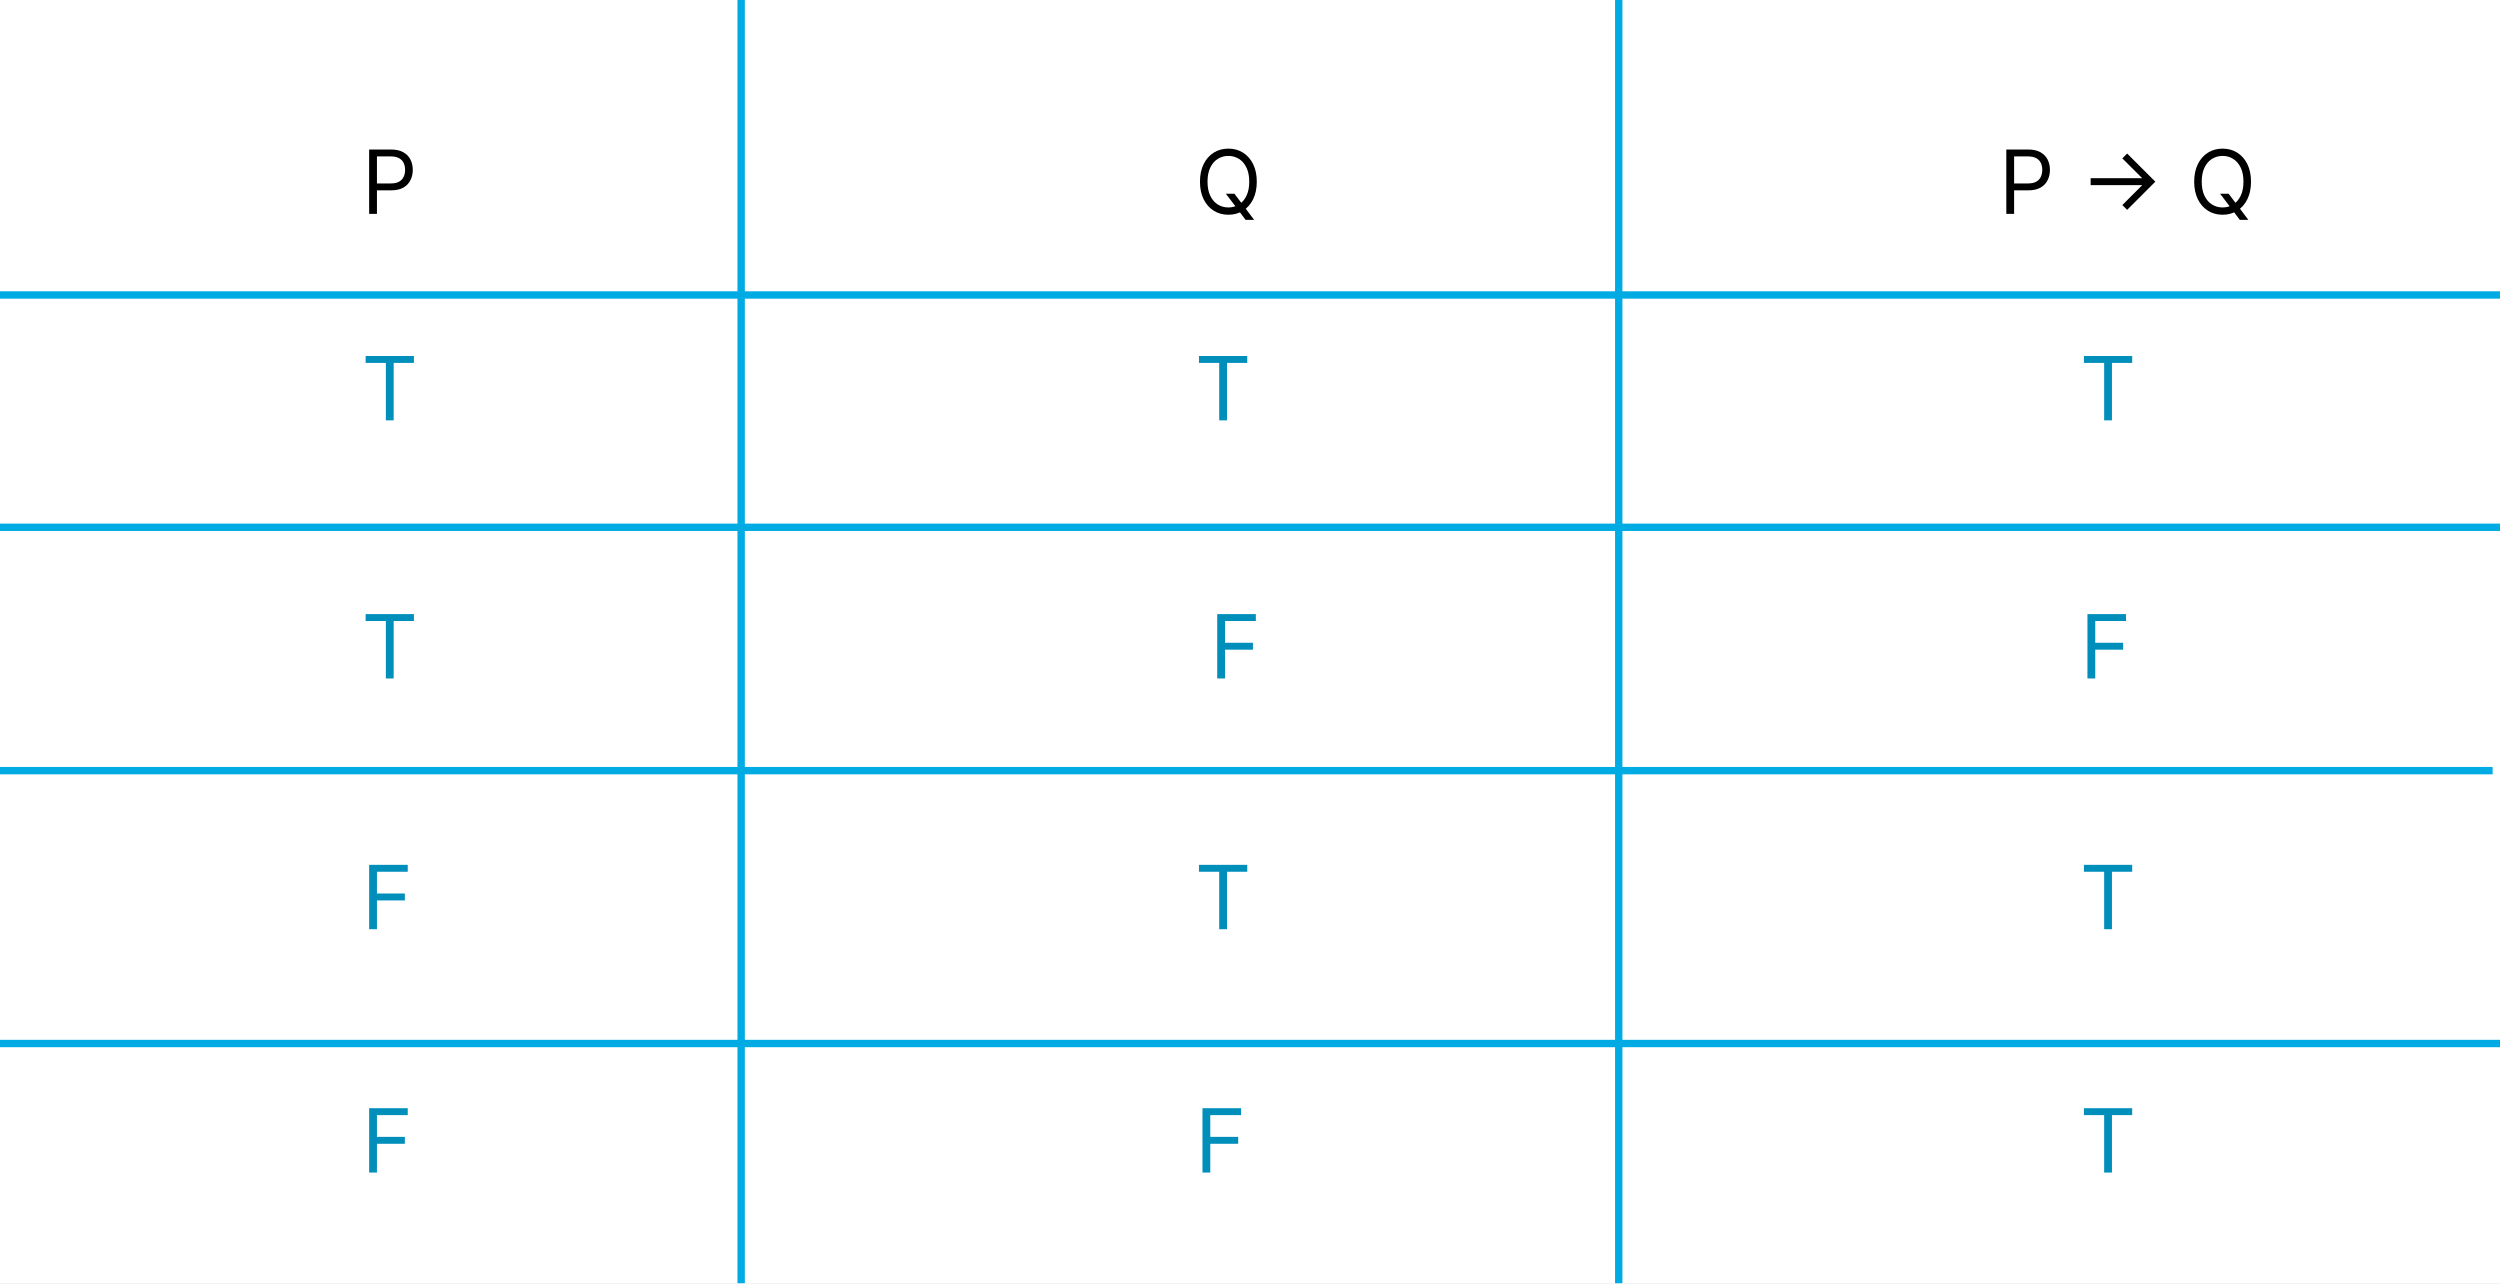
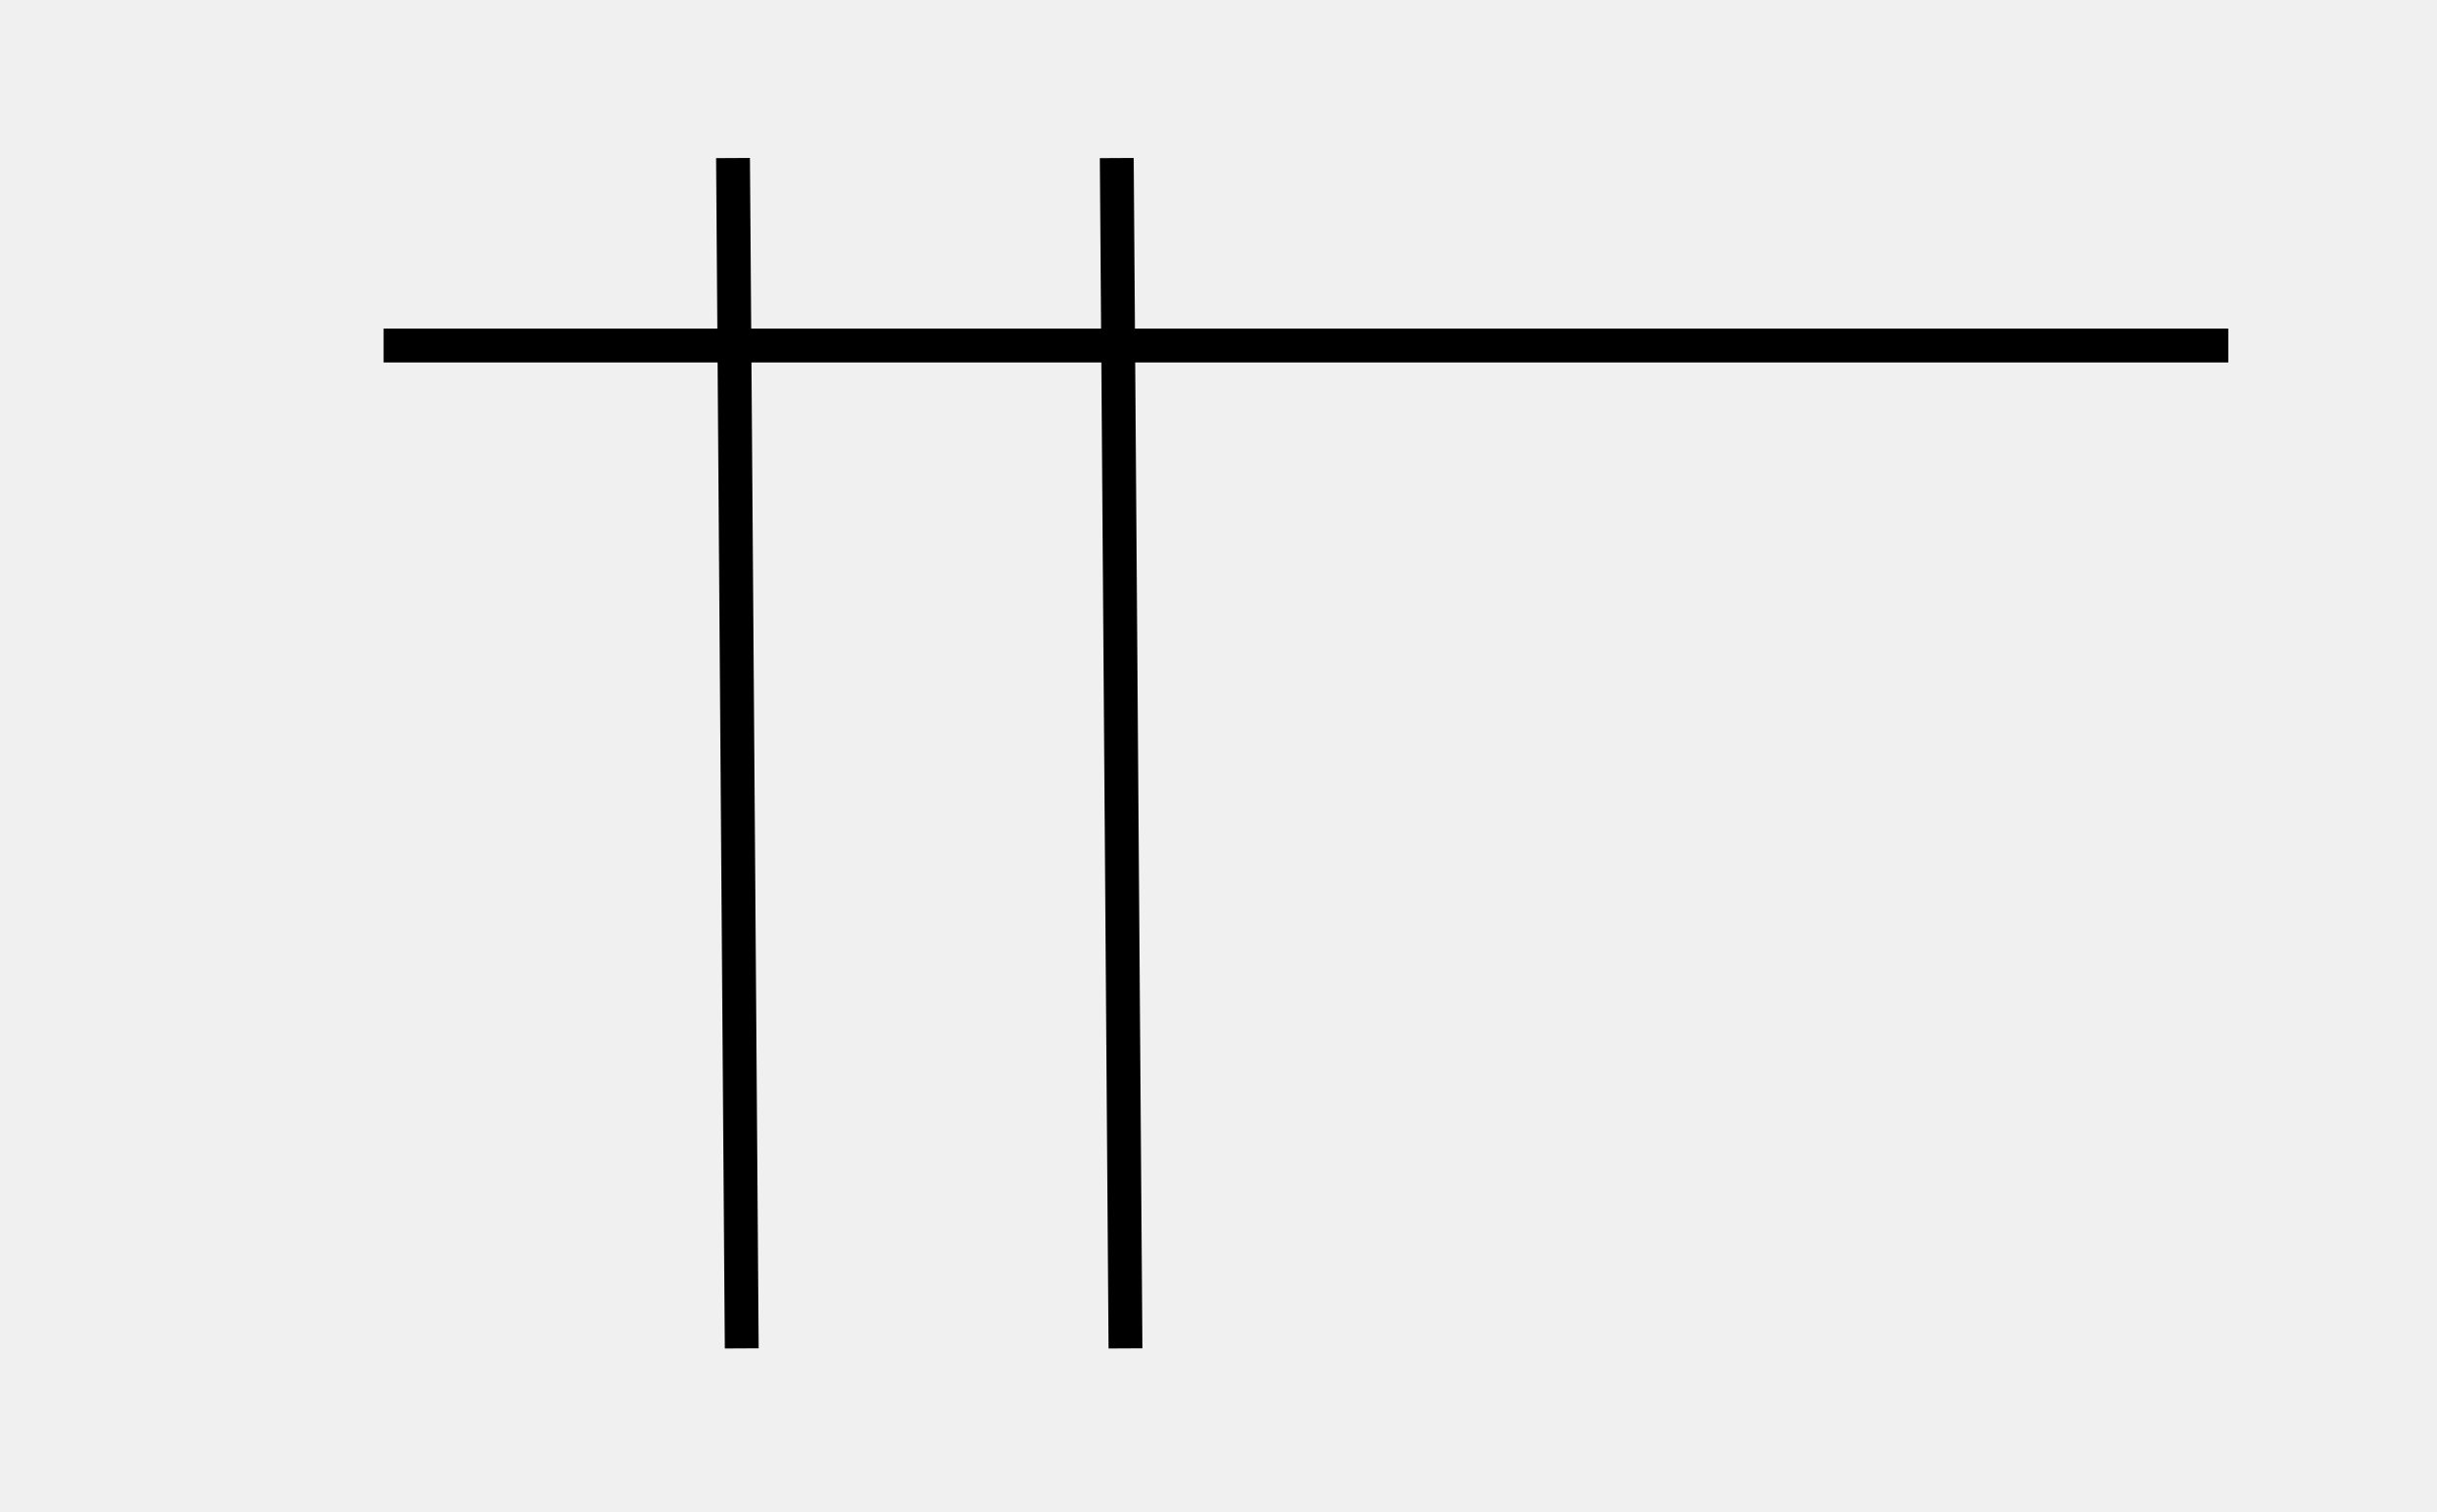
- <svg xmlns="http://www.w3.org/2000/svg" viewBox="0 0 339 174" fill="none">
-   <g clip-path="url(#clip0_18_79)">
-     <rect width="339" height="174" fill="white" />
-     <path d="M50.057 29V20.273H53.006C53.69 20.273 54.25 20.396 54.685 20.643C55.122 20.888 55.446 21.219 55.656 21.636C55.867 22.054 55.972 22.52 55.972 23.034C55.972 23.548 55.867 24.016 55.656 24.436C55.449 24.857 55.128 25.192 54.693 25.442C54.258 25.689 53.702 25.812 53.023 25.812H50.909V24.875H52.989C53.457 24.875 53.834 24.794 54.118 24.632C54.402 24.47 54.608 24.251 54.736 23.976C54.867 23.697 54.932 23.384 54.932 23.034C54.932 22.685 54.867 22.372 54.736 22.097C54.608 21.821 54.401 21.605 54.114 21.449C53.827 21.29 53.446 21.21 52.972 21.21H51.114V29H50.057Z" fill="black" />
-     <path d="M272.057 29V20.273H275.006C275.69 20.273 276.25 20.396 276.685 20.643C277.122 20.888 277.446 21.219 277.656 21.636C277.866 22.054 277.972 22.52 277.972 23.034C277.972 23.548 277.866 24.016 277.656 24.436C277.449 24.857 277.128 25.192 276.693 25.442C276.259 25.689 275.702 25.812 275.023 25.812H272.909V24.875H274.989C275.457 24.875 275.834 24.794 276.118 24.632C276.402 24.47 276.608 24.251 276.736 23.976C276.866 23.697 276.932 23.384 276.932 23.034C276.932 22.685 276.866 22.372 276.736 22.097C276.608 21.821 276.401 21.605 276.114 21.449C275.827 21.29 275.446 21.21 274.972 21.21H273.114V29H272.057ZM288.444 28.454L287.788 27.807L290.489 25.105H283.492V24.168H290.489L287.788 21.474L288.444 20.818L292.262 24.636L288.444 28.454ZM301.044 26.273H302.203L303.174 27.551L303.43 27.892L304.879 29.818H303.72L302.765 28.54L302.527 28.216L301.044 26.273ZM305.237 24.636C305.237 25.557 305.071 26.352 304.738 27.023C304.406 27.693 303.95 28.21 303.37 28.574C302.791 28.938 302.129 29.119 301.385 29.119C300.64 29.119 299.978 28.938 299.399 28.574C298.819 28.21 298.363 27.693 298.031 27.023C297.699 26.352 297.532 25.557 297.532 24.636C297.532 23.716 297.699 22.921 298.031 22.25C298.363 21.579 298.819 21.062 299.399 20.699C299.978 20.335 300.64 20.153 301.385 20.153C302.129 20.153 302.791 20.335 303.37 20.699C303.95 21.062 304.406 21.579 304.738 22.25C305.071 22.921 305.237 23.716 305.237 24.636ZM304.214 24.636C304.214 23.881 304.088 23.243 303.835 22.723C303.585 22.203 303.245 21.81 302.816 21.543C302.39 21.276 301.913 21.142 301.385 21.142C300.856 21.142 300.377 21.276 299.949 21.543C299.522 21.81 299.183 22.203 298.93 22.723C298.68 23.243 298.555 23.881 298.555 24.636C298.555 25.392 298.68 26.03 298.93 26.55C299.183 27.07 299.522 27.463 299.949 27.73C300.377 27.997 300.856 28.131 301.385 28.131C301.913 28.131 302.39 27.997 302.816 27.73C303.245 27.463 303.585 27.07 303.835 26.55C304.088 26.03 304.214 25.392 304.214 24.636Z" fill="black" />
-     <path d="M166.227 26.273H167.386L168.358 27.551L168.614 27.892L170.062 29.818H168.903L167.949 28.54L167.71 28.216L166.227 26.273ZM170.42 24.636C170.42 25.557 170.254 26.352 169.922 27.023C169.589 27.693 169.134 28.21 168.554 28.574C167.974 28.938 167.313 29.119 166.568 29.119C165.824 29.119 165.162 28.938 164.582 28.574C164.003 28.21 163.547 27.693 163.214 27.023C162.882 26.352 162.716 25.557 162.716 24.636C162.716 23.716 162.882 22.921 163.214 22.25C163.547 21.579 164.003 21.062 164.582 20.699C165.162 20.335 165.824 20.153 166.568 20.153C167.313 20.153 167.974 20.335 168.554 20.699C169.134 21.062 169.589 21.579 169.922 22.25C170.254 22.921 170.42 23.716 170.42 24.636ZM169.398 24.636C169.398 23.881 169.271 23.243 169.018 22.723C168.768 22.203 168.429 21.81 168 21.543C167.574 21.276 167.097 21.142 166.568 21.142C166.04 21.142 165.561 21.276 165.132 21.543C164.706 21.81 164.366 22.203 164.114 22.723C163.864 23.243 163.739 23.881 163.739 24.636C163.739 25.392 163.864 26.03 164.114 26.55C164.366 27.07 164.706 27.463 165.132 27.73C165.561 27.997 166.04 28.131 166.568 28.131C167.097 28.131 167.574 27.997 168 27.73C168.429 27.463 168.768 27.07 169.018 26.55C169.271 26.03 169.398 25.392 169.398 24.636Z" fill="black" />
-     <path d="M49.58 49.21V48.273H56.125V49.21H53.381V57H52.324V49.21H49.58Z" fill="#008EBB" />
-     <path d="M282.58 49.21V48.273H289.125V49.21H286.381V57H285.324V49.21H282.58Z" fill="#008EBB" />
-     <path d="M162.58 49.21V48.273H169.125V49.21H166.381V57H165.324V49.21H162.58Z" fill="#008EBB" />
-     <path d="M49.58 84.21V83.273H56.125V84.21H53.381V92H52.324V84.21H49.58Z" fill="#008EBB" />
-     <path d="M162.58 118.21V117.273H169.125V118.21H166.381V126H165.324V118.21H162.58Z" fill="#008EBB" />
-     <path d="M282.58 151.21V150.273H289.125V151.21H286.381V159H285.324V151.21H282.58Z" fill="#008EBB" />
-     <path d="M282.58 118.21V117.273H289.125V118.21H286.381V126H285.324V118.21H282.58Z" fill="#008EBB" />
-     <path d="M50.057 126V117.273H55.29V118.21H51.114V121.159H54.898V122.097H51.114V126H50.057Z" fill="#008EBB" />
-     <path d="M165.057 92V83.273H170.29V84.21H166.114V87.159H169.898V88.097H166.114V92H165.057Z" fill="#008EBB" />
-     <path d="M283.057 92V83.273H288.29V84.21H284.114V87.159H287.898V88.097H284.114V92H283.057Z" fill="#008EBB" />
-     <path d="M50.057 159V150.273H55.29V151.21H51.114V154.159H54.898V155.097H51.114V159H50.057Z" fill="#008EBB" />
-     <path d="M163.057 159V150.273H168.29V151.21H164.114V154.159H167.898V155.097H164.114V159H163.057Z" fill="#008EBB" />
-     <line x1="100.5" x2="100.5" y2="174" stroke="#00ABE4" />
-     <line x1="219.5" x2="219.5" y2="174" stroke="#00ABE4" />
-     <line x1="-0.001" y1="40" x2="339.001" y2="40" stroke="#00ABE4" />
-     <line y1="71.5" x2="339.001" y2="71.5" stroke="#00ABE4" />
-     <line x1="-1" y1="104.5" x2="338.001" y2="104.5" stroke="#00ABE4" />
-     <line y1="141.5" x2="339.001" y2="141.5" stroke="#00ABE4" />
-   </g>
-   <defs>
-     <clipPath id="clip0_18_79">
-       <rect width="339" height="174" fill="white" />
-     </clipPath>
-   </defs>
+ <svg xmlns="http://www.w3.org/2000/svg" viewBox="0 0 432 268" fill="none">
+   <line x1="68" y1="61.246" x2="395" y2="61.246" stroke="black" stroke-width="6" />
+   <line y1="-3" x2="211.006" y2="-3" transform="matrix(-0.00732697 -0.999973 0.999987 -0.00513669 134.487 239)" stroke="black" stroke-width="6" />
+   <line y1="-3" x2="211.006" y2="-3" transform="matrix(-0.00732697 -0.999973 0.999987 -0.00513669 202.512 239)" stroke="black" stroke-width="6" />
</svg>
